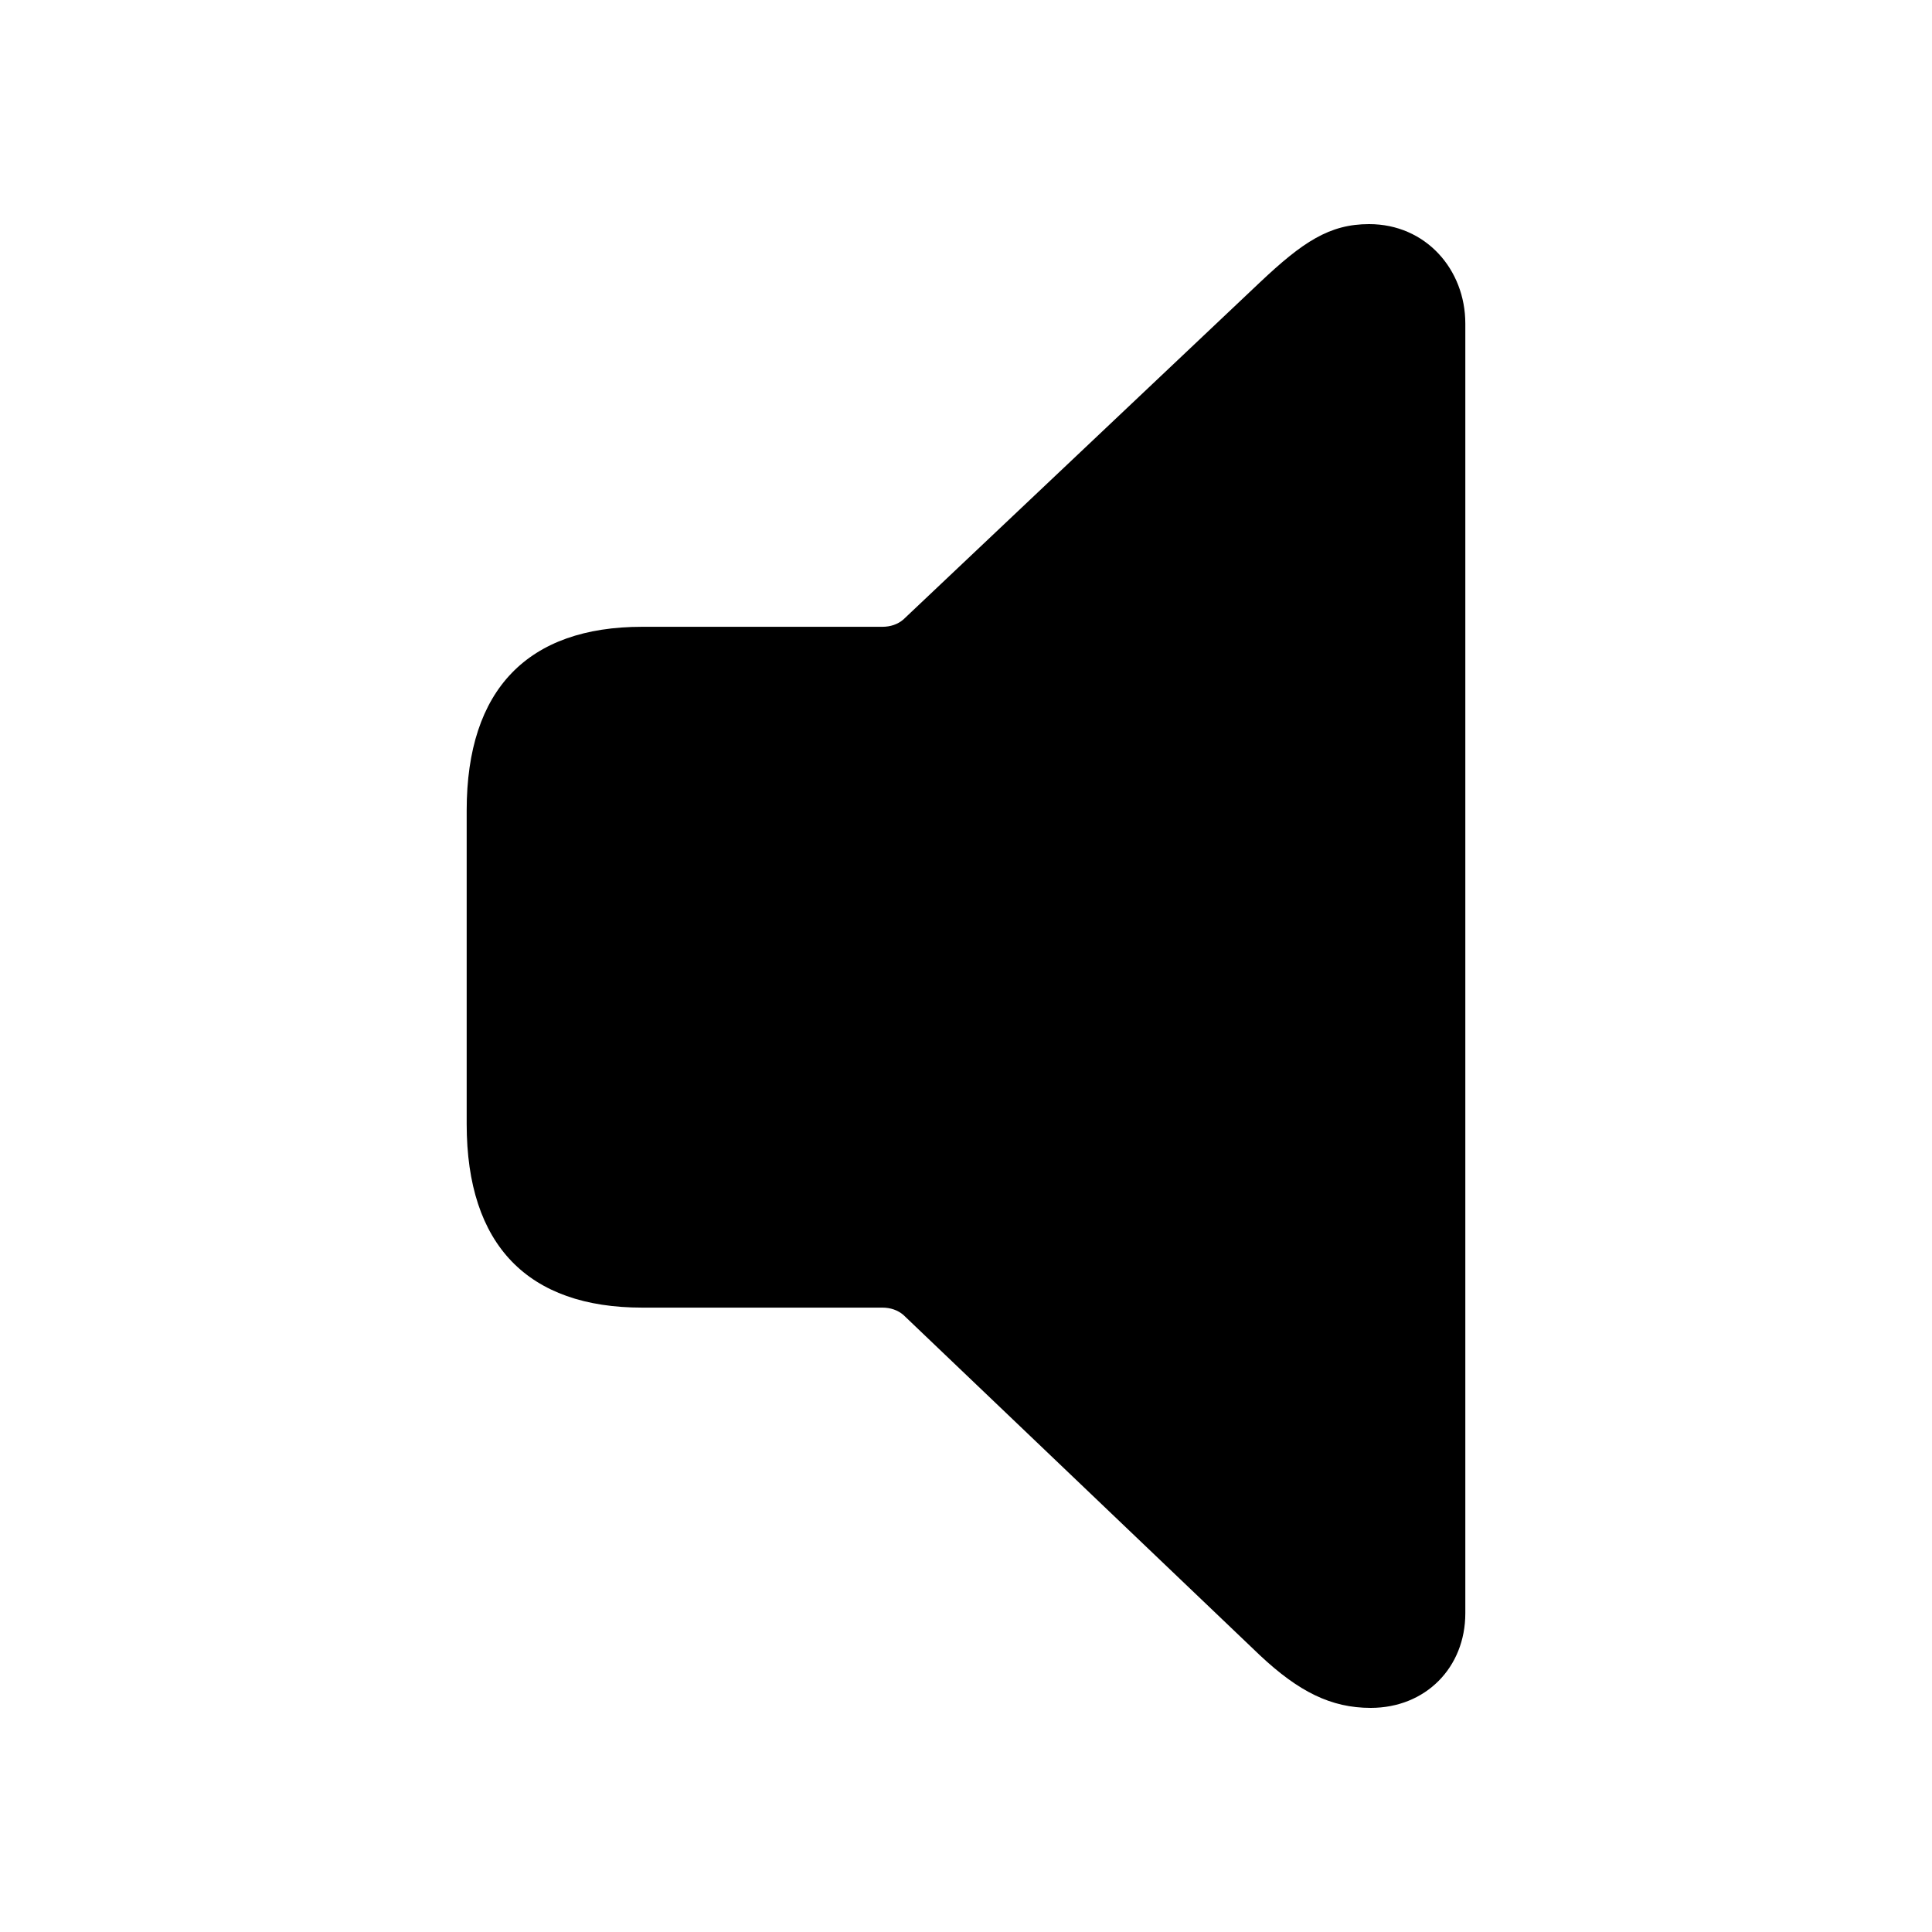
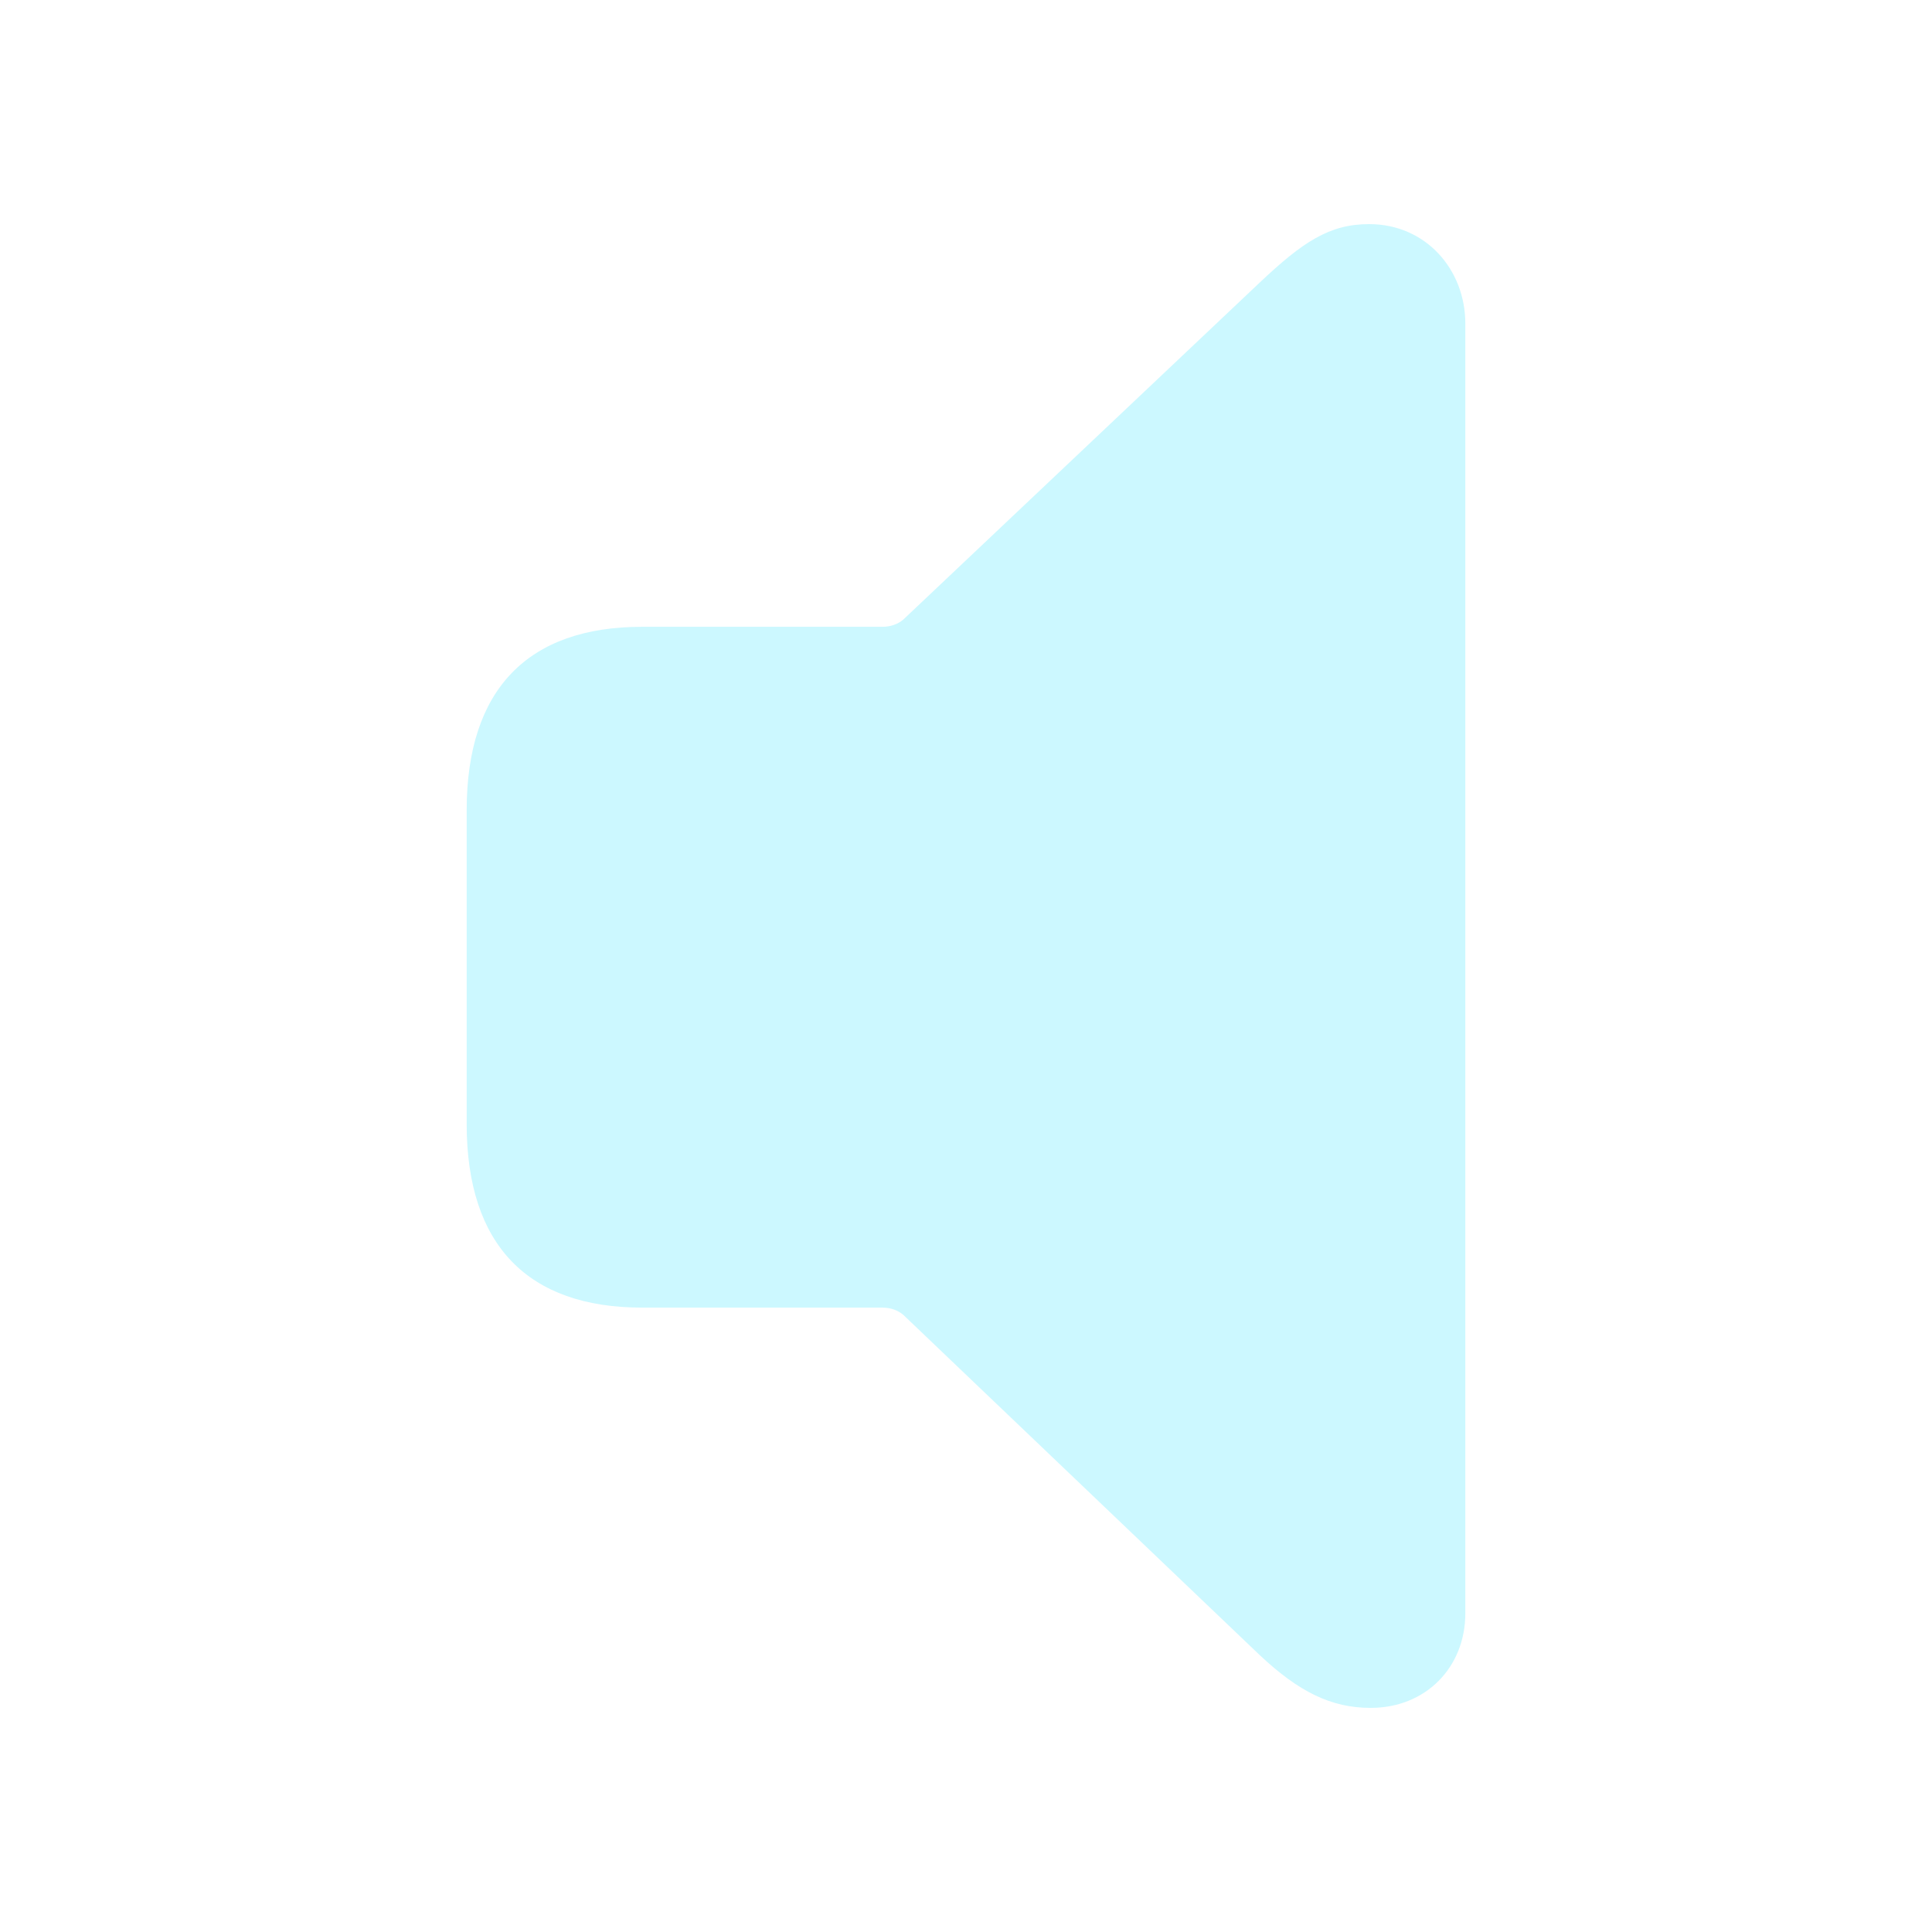
- <svg xmlns="http://www.w3.org/2000/svg" fill="#000000" width="120px" height="120px" viewBox="0 0 56 56">
+ <svg fill="#CCF8FF" width="120px" height="120px" viewBox="0 0 56 56">
  <path d="M 39.73 49.504 C 41.324 49.504 42.473 48.332 42.473 46.762 L 42.473 9.379 C 42.473 7.809 41.324 6.496 39.684 6.496 C 38.535 6.496 37.762 7.012 36.52 8.184 L 26.184 17.957 C 26.02 18.098 25.809 18.168 25.574 18.168 L 18.613 18.168 C 15.309 18.168 13.527 19.973 13.527 23.488 L 13.527 32.582 C 13.527 36.098 15.309 37.902 18.613 37.902 L 25.574 37.902 C 25.809 37.902 26.02 37.973 26.184 38.113 L 36.52 47.98 C 37.645 49.035 38.582 49.504 39.73 49.504 Z" />
</svg>
